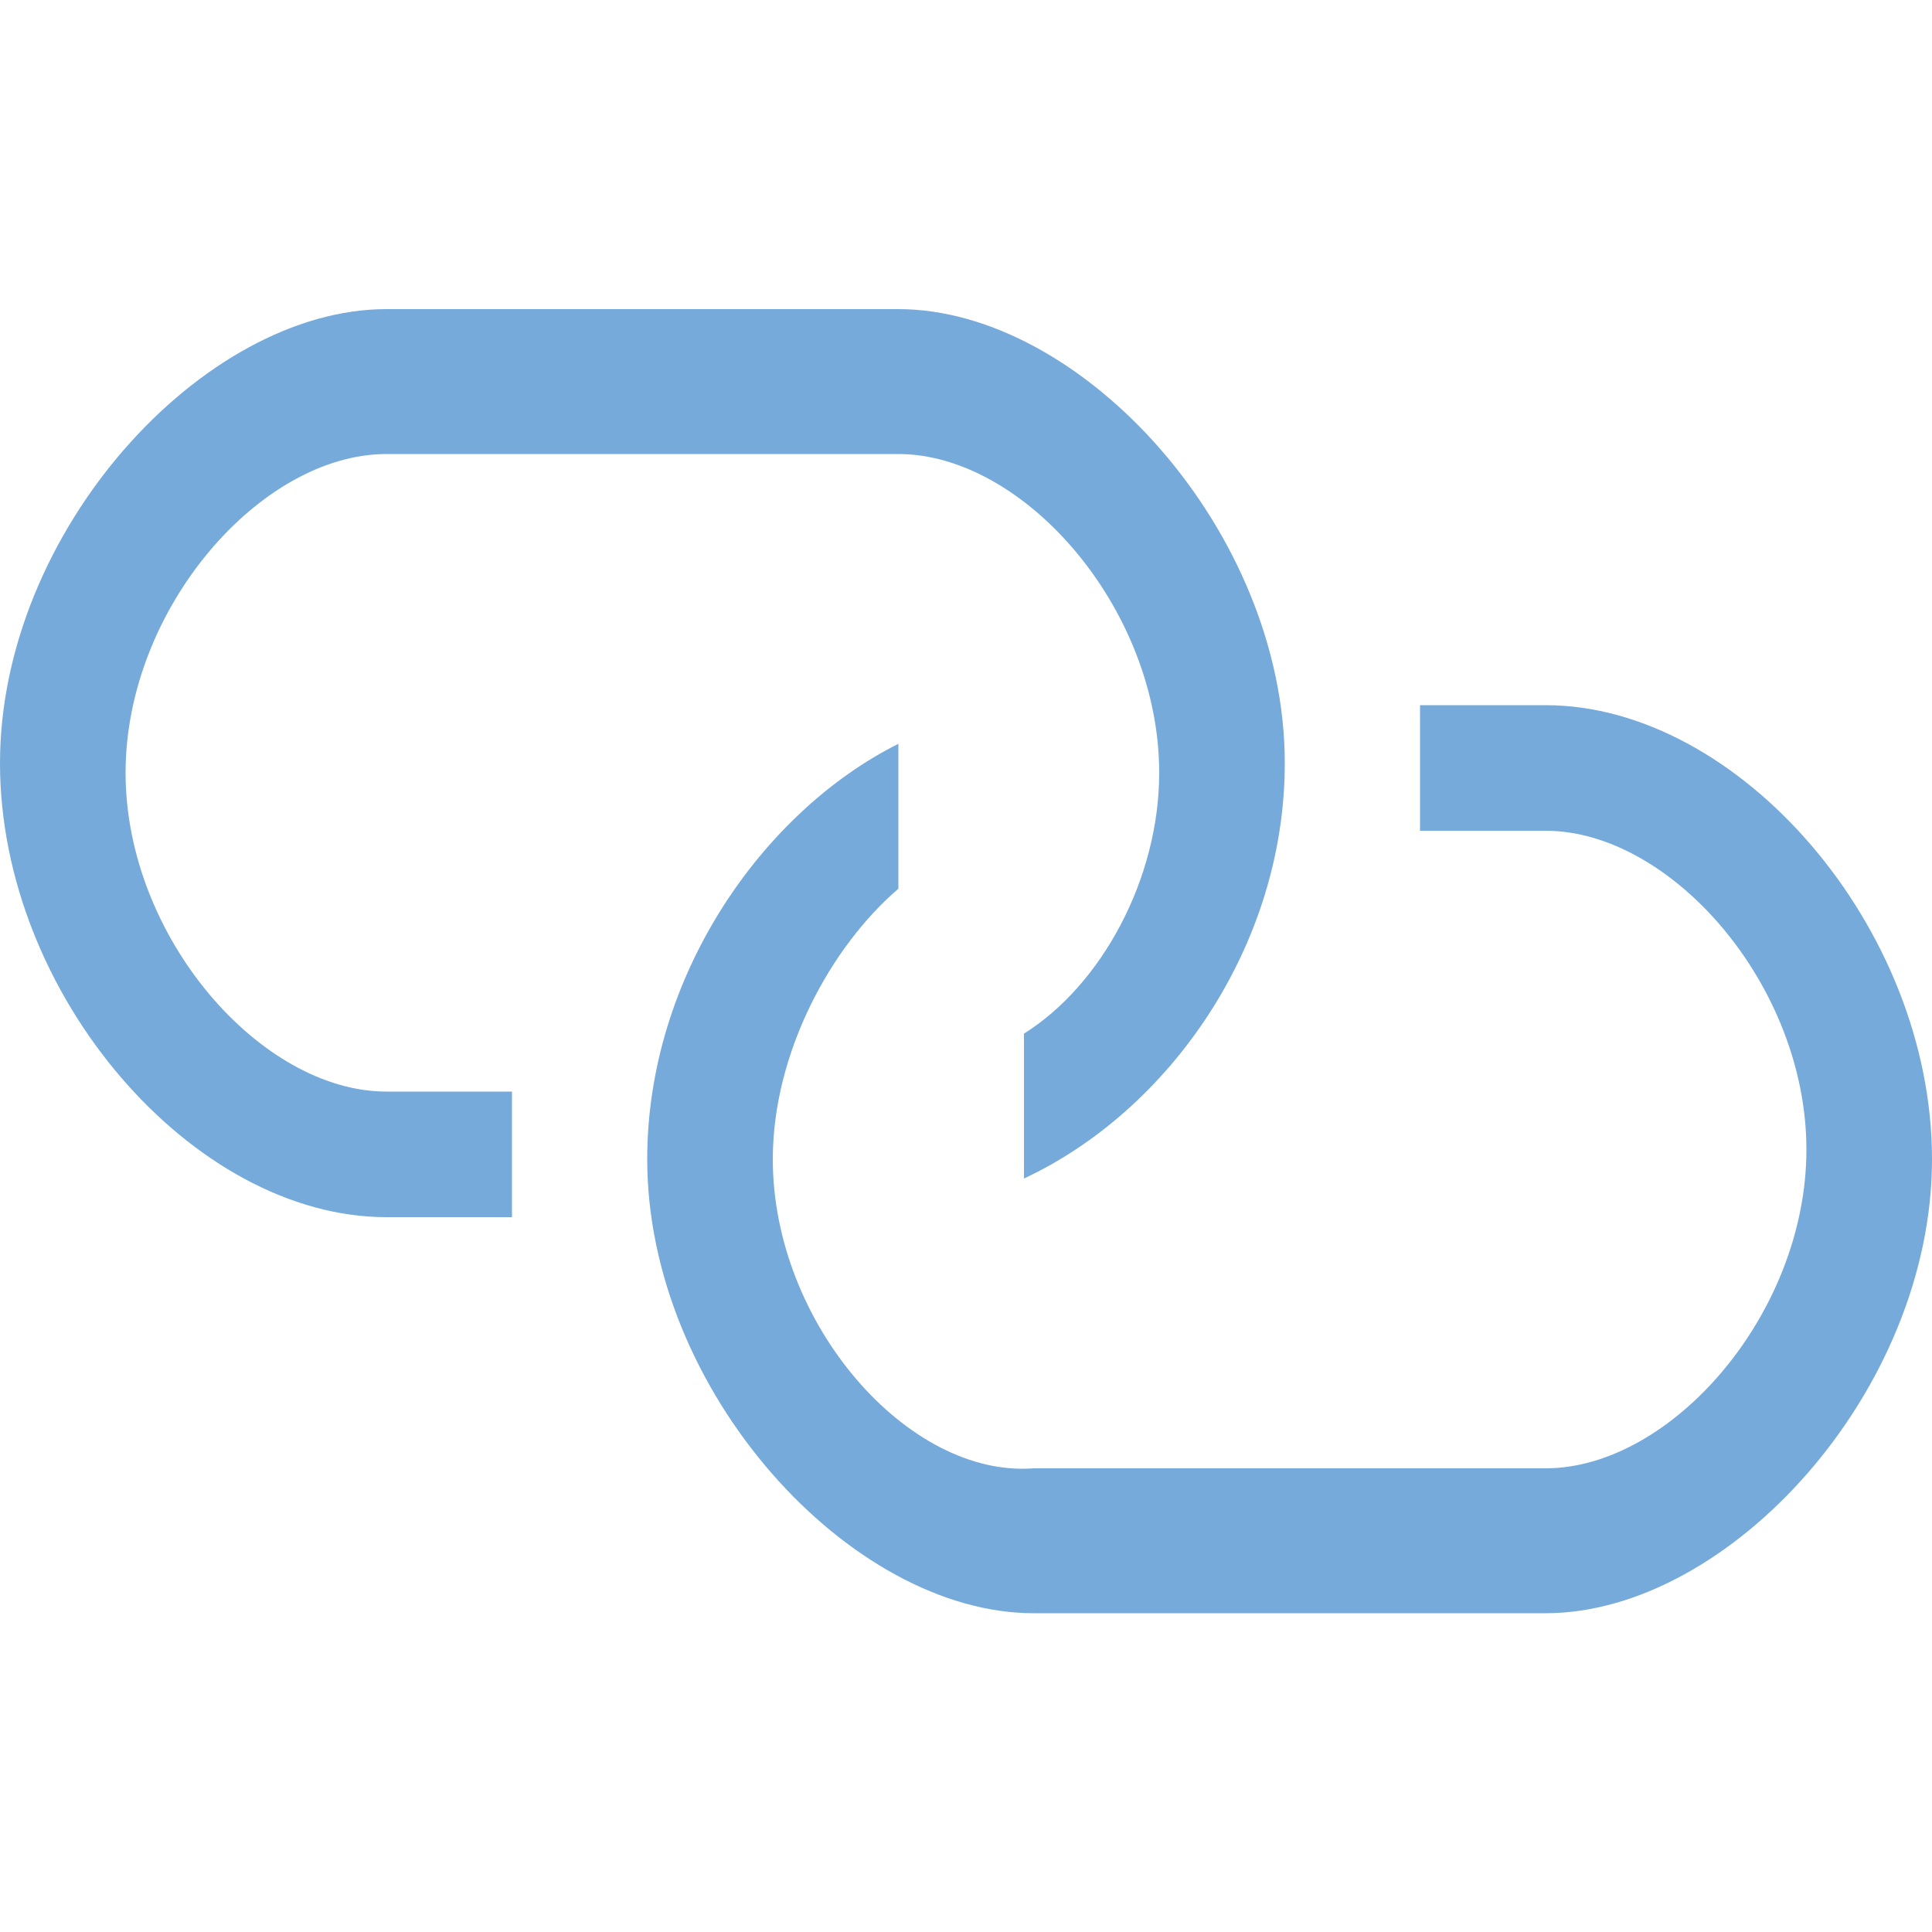
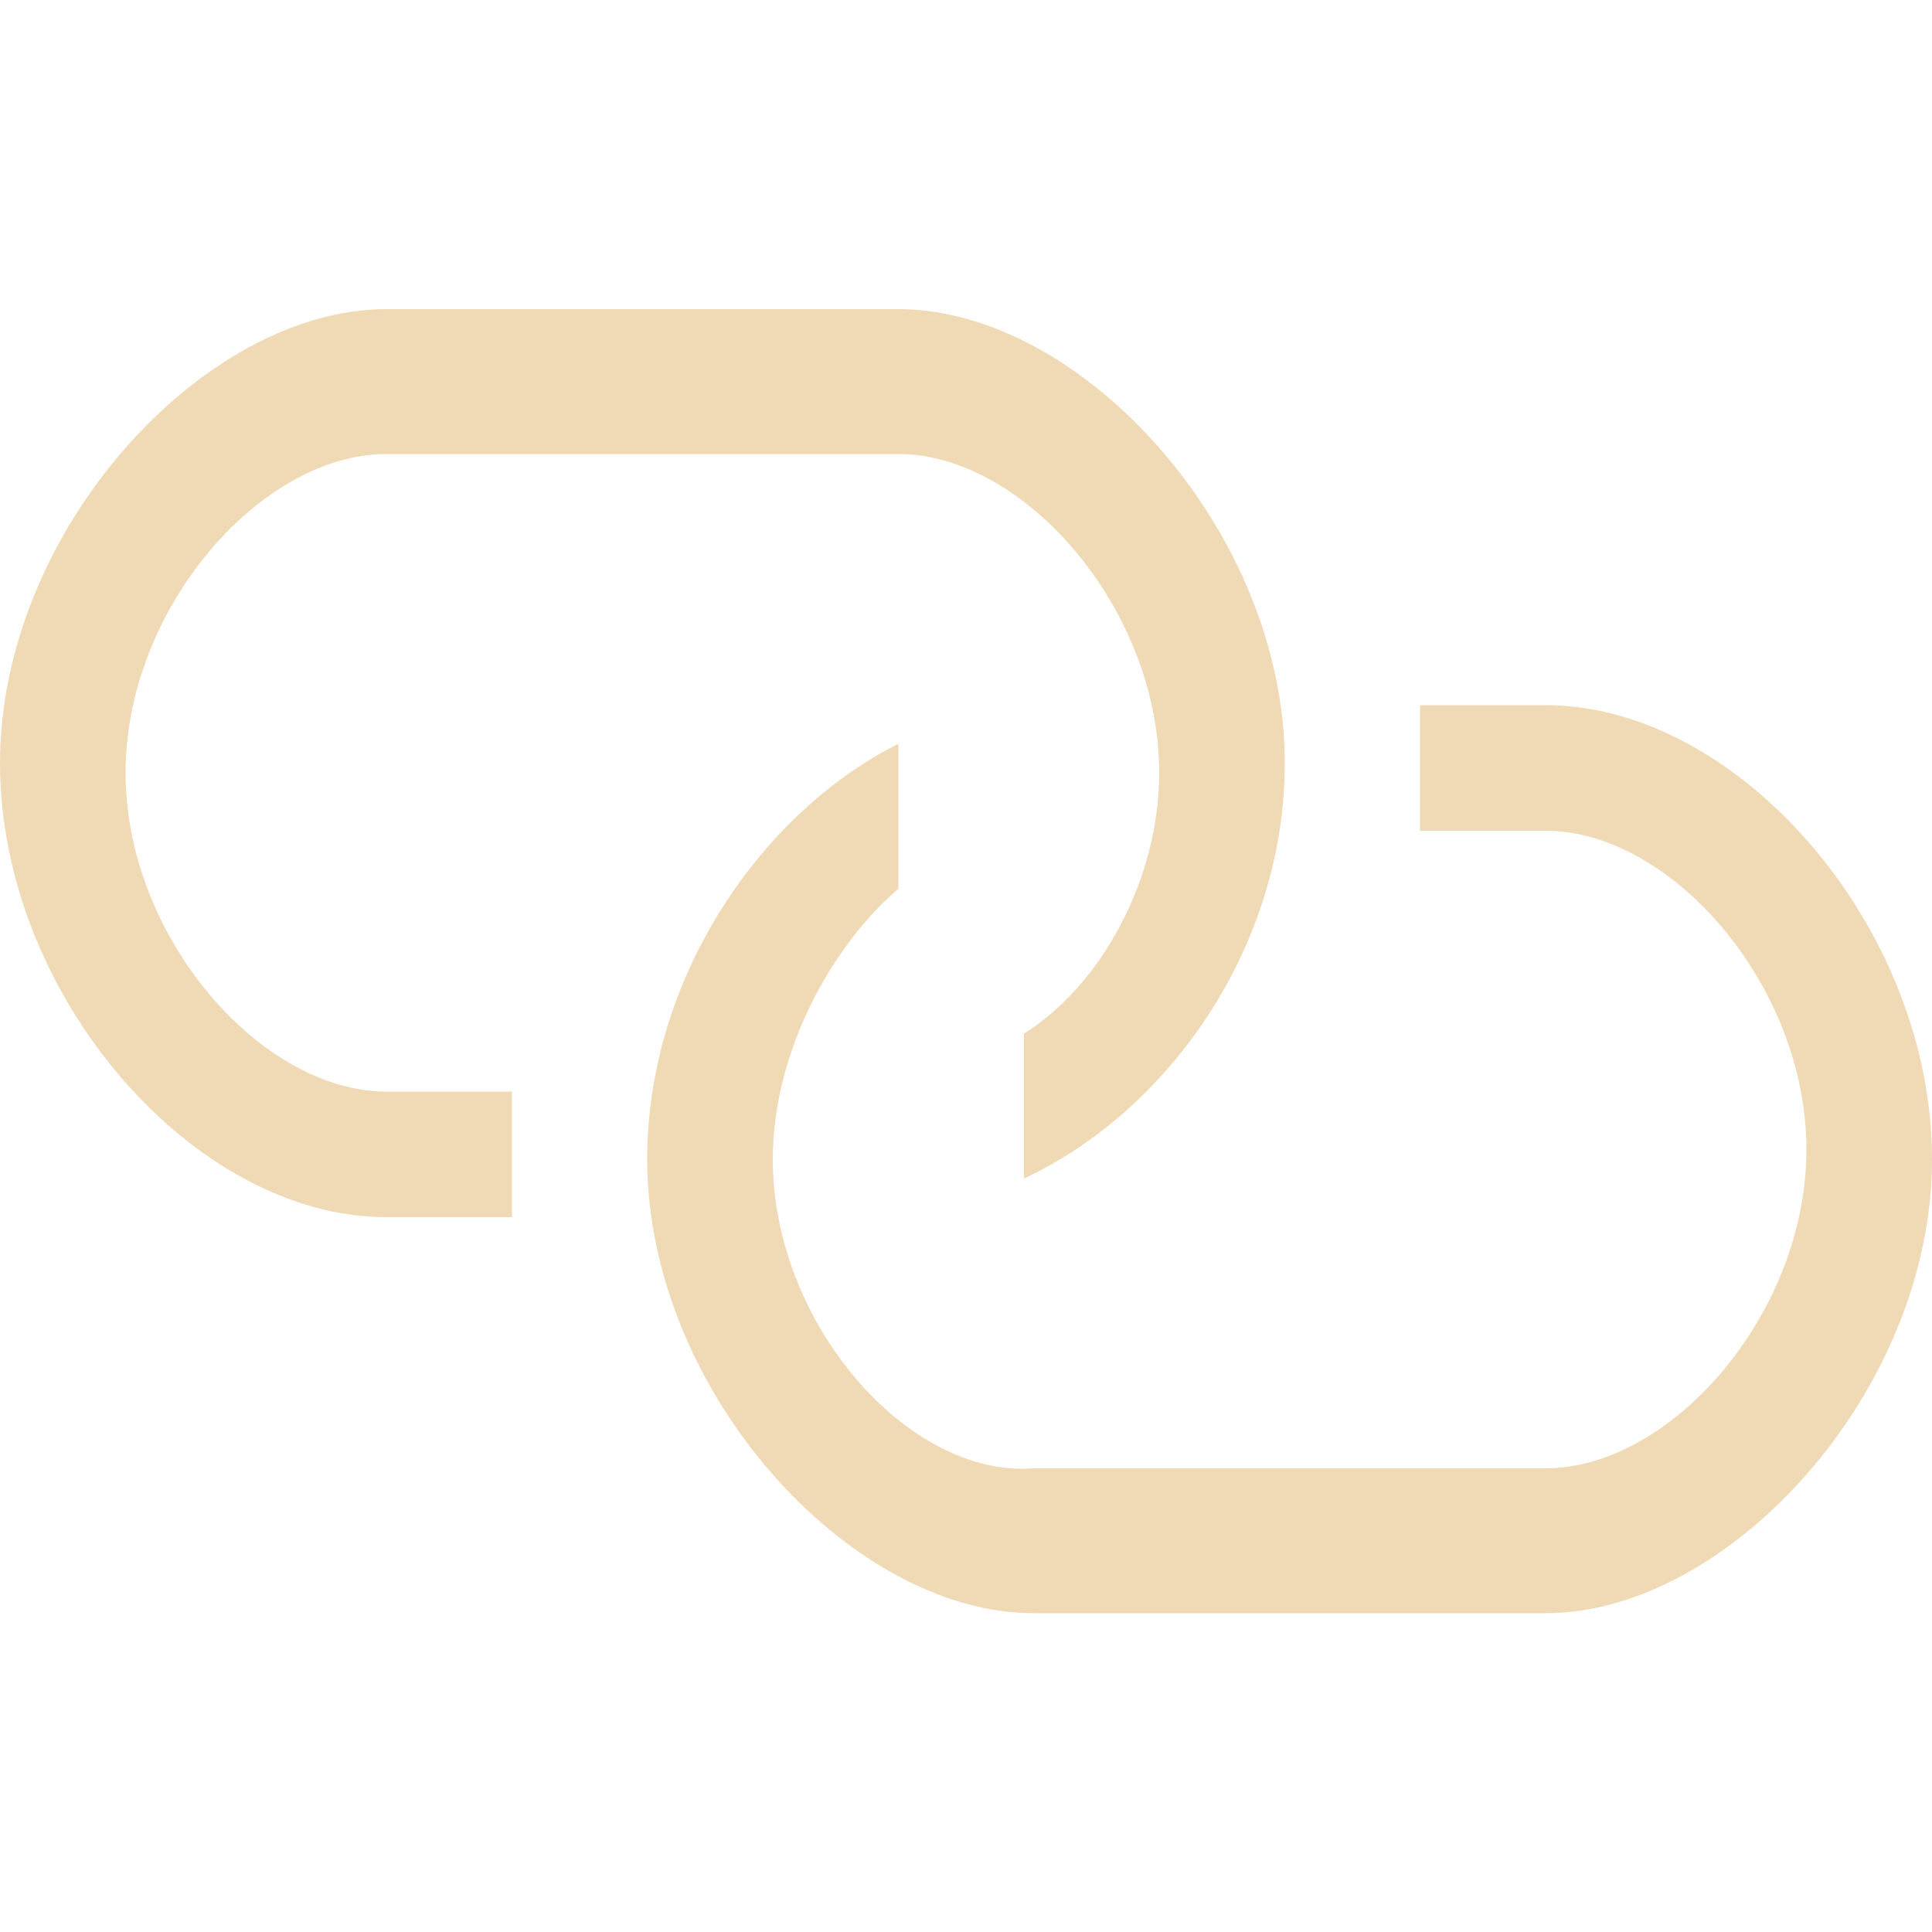
<svg xmlns="http://www.w3.org/2000/svg" version="1.1" id="Layer_1" x="0px" y="0px" viewBox="0 0 20 20" style="enable-background:new 0 0 20 20;" xml:space="preserve">
  <style type="text/css">
- 	.st0{fill:#75AADB;}
+ 	.st0{fill:#f0d9b5;}
</style>
  <path class="st0" d="M4,11.3h1.3v1.3H4c-2,0-4-2.3-4-4.7s2.1-4.7,4-4.7h5.3c1.9,0,4,2.3,4,4.7c0,1.9-1.2,3.6-2.7,4.3v-1.5  C11.4,10.2,12,9.1,12,8c0-1.7-1.4-3.3-2.7-3.3H4C2.7,4.7,1.3,6.3,1.3,8S2.7,11.3,4,11.3z M16,7.3h-1.3v1.3H16c1.3,0,2.7,1.6,2.7,3.3  s-1.4,3.3-2.7,3.3h-5.3C9.4,15.3,8,13.7,8,12c0-1.1,0.6-2.2,1.3-2.8V7.7C7.9,8.4,6.7,10.1,6.7,12c0,2.4,2.1,4.7,4,4.7H16  c1.9,0,4-2.3,4-4.7S18,7.3,16,7.3z" />
</svg>
